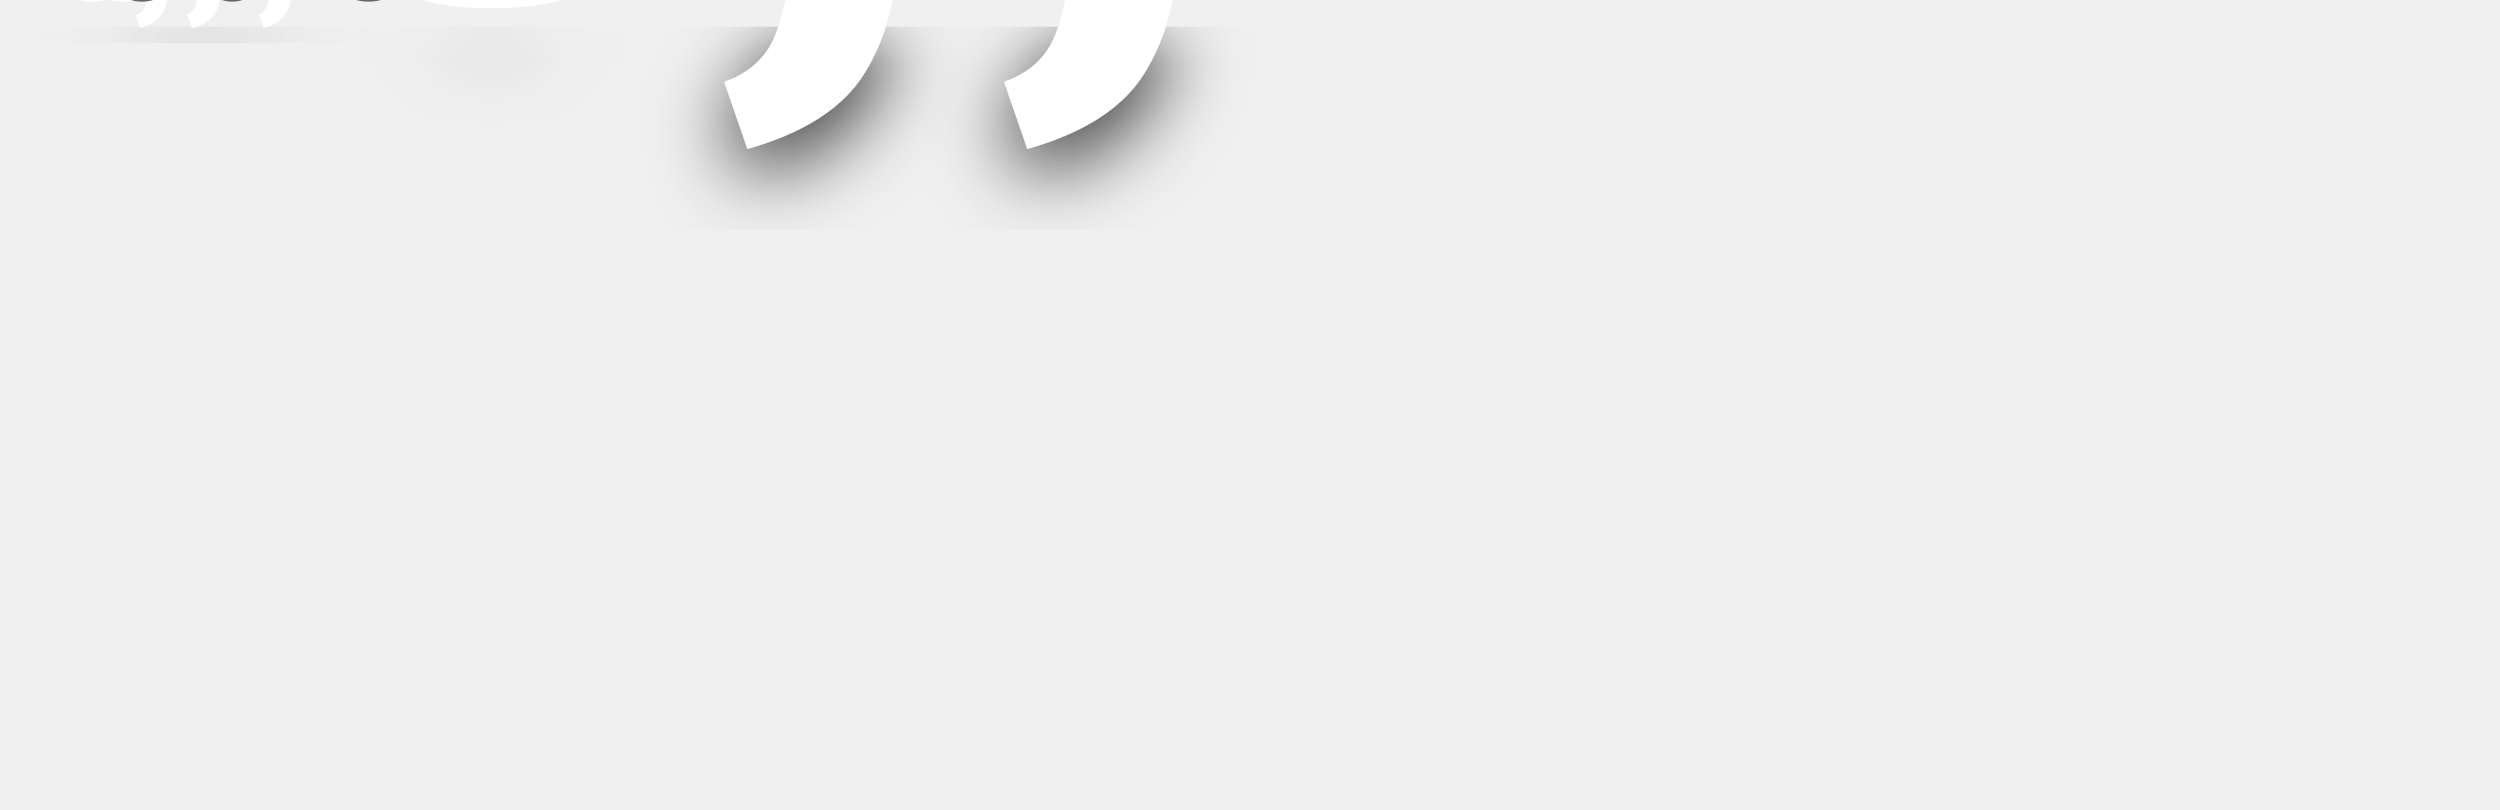
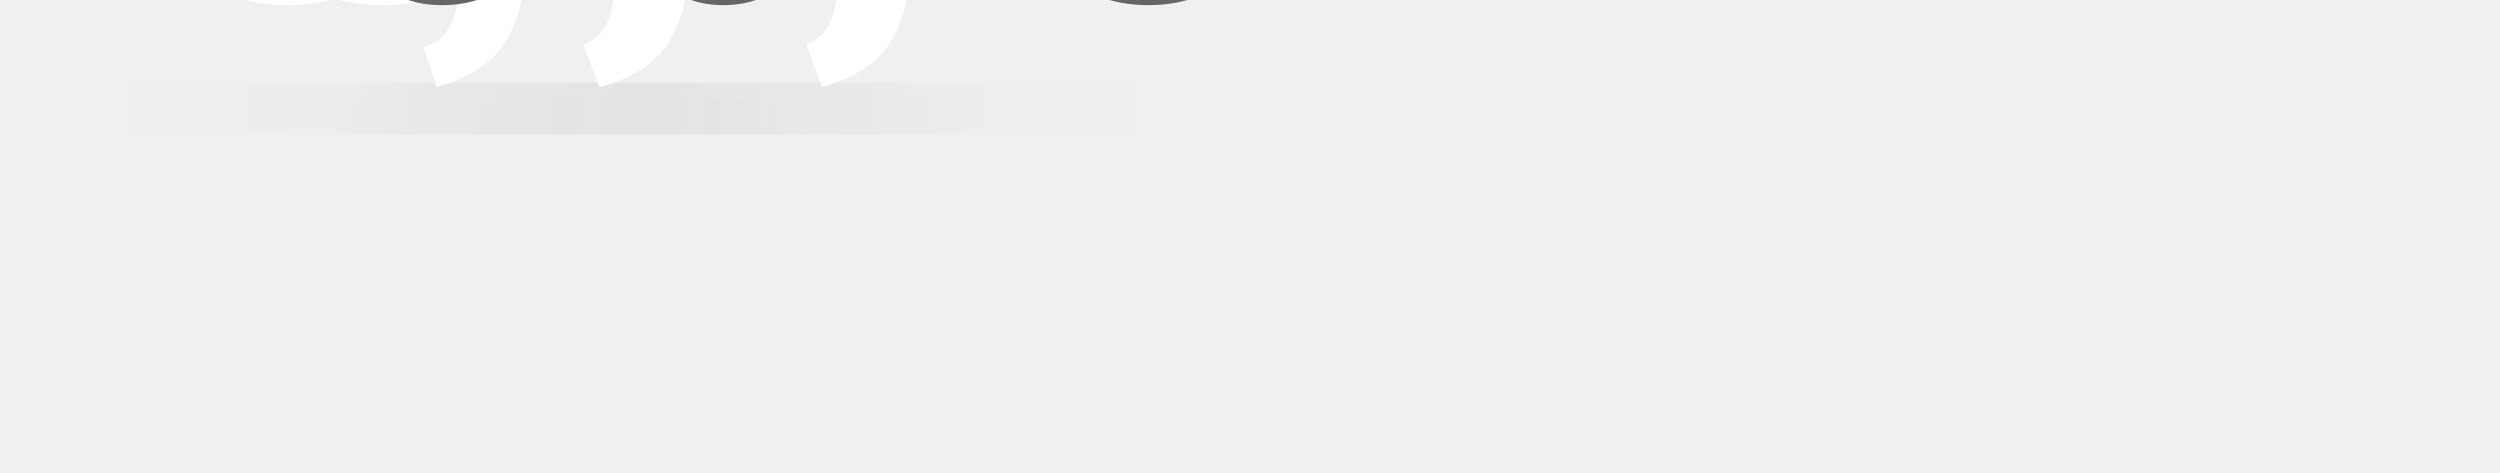
<svg xmlns="http://www.w3.org/2000/svg" width="{{width}}" height="{{height}}">
  <defs>
    <linearGradient id="claudeGradient" x1="0%" y1="0%" x2="0%" y2="100%">
      <stop offset="0%" style="stop-color:#0a0a0a" />
      <stop offset="50%" style="stop-color:#1a1a1a" />
      <stop offset="100%" style="stop-color:#252525" />
    </linearGradient>
    <linearGradient id="breathingBackground" x1="0%" y1="0%" x2="100%" y2="0%">
      <stop offset="0%" stop-color="#2d2d2d" />
      <stop offset="50%" stop-color="#404040" />
      <stop offset="100%" stop-color="#2d2d2d" />
    </linearGradient>
    <linearGradient id="progressFill" x1="0%" y1="0%" x2="100%" y2="0%">
      <stop offset="0%" stop-color="#d97706" />
      <stop offset="50%" stop-color="#f59e0b" />
      <stop offset="100%" stop-color="#d97706" />
    </linearGradient>
    <filter id="dropShadow" x="-50%" y="-50%" width="200%" height="200%">
      <feGaussianBlur in="SourceAlpha" stdDeviation="8" />
      <feOffset dx="0" dy="4" result="offsetblur" />
      <feFlood flood-color="#000000" flood-opacity="0.5" />
      <feComposite in2="offsetblur" operator="in" />
      <feMerge>
        <feMergeNode />
        <feMergeNode in="SourceGraphic" />
      </feMerge>
    </filter>
    <filter id="textShadow">
      <feGaussianBlur in="SourceAlpha" stdDeviation="3" />
      <feOffset dx="0" dy="2" result="offsetblur" />
      <feFlood flood-color="#000000" flood-opacity="0.8" />
      <feComposite in2="offsetblur" operator="in" />
      <feMerge>
        <feMergeNode />
        <feMergeNode in="SourceGraphic" />
      </feMerge>
    </filter>
  </defs>
  <rect width="{{width}}" height="{{height}}" fill="url(#claudeGradient)" />
  <rect width="{{width}}" height="{{height}}" fill="none" stroke="url(#claudeGradient)" stroke-width="100" opacity="0.3" />

  
  {{#each podcastNameLines}}
  <text x="{{../centerX}}" y="{{../podcastNameY}}" dy="{{@index}}em" text-anchor="middle" fill="#ffffff" font-size="{{../podcastNameSize}}" font-weight="800" font-family="Roboto, 'Noto Sans', -apple-system, BlinkMacSystemFont, 'Segoe UI', Arial, sans-serif" letter-spacing="1.5" filter="url(#textShadow)">{{this}}</text>
  {{/each}}

  
  <rect x="{{artworkX}}" y="{{artworkY}}" width="{{artworkSize}}" height="{{artworkSize}}" rx="20" fill="#1a1a1a" filter="url(#dropShadow)" />
  <rect x="{{artworkX}}" y="{{artworkY}}" width="{{artworkSize}}" height="{{artworkSize}}" rx="20" fill="none" stroke="rgba(255,255,255,0.1)" stroke-width="2" />

  
  {{#each episodeTitleLines}}
  <text x="{{../centerX}}" y="{{../episodeTitleY}}" dy="{{@index}}em" text-anchor="middle" fill="#ffffff" font-size="{{../episodeTitleSize}}" font-weight="600" font-family="Roboto, 'Noto Sans', -apple-system, BlinkMacSystemFont, 'Segoe UI', Arial, sans-serif" filter="url(#textShadow)">{{this}}</text>
  {{/each}}

  
  
  <rect x="{{progressElements.progressBar.x}}" y="{{progressElements.progressBar.y}}" width="{{progressElements.progressBar.width}}" height="{{progressElements.progressBar.height}}" fill="url(#breathingBackground)" rx="{{progressElements.progressBar.height}}" ry="{{progressElements.progressBar.height}}" />
  <rect x="{{progressElements.progressBar.x}}" y="{{progressElements.progressBar.y}}" width="{{progressElements.progressBar.fillWidth}}" height="{{progressElements.progressBar.height}}" fill="url(#progressFill)" rx="{{progressElements.progressBar.height}}" ry="{{progressElements.progressBar.height}}" />

  
  {{#each progressElements.dancingBars}}
  <rect x="{{x}}" y="{{y}}" width="{{width}}" height="{{height}}" fill="#666666" rx="1" ry="1" />
  {{/each}}

  
-   {{#if captionsEnabled}}
-   {{#each captionLines}}
-   <text x="{{../centerX}}" y="{{../captionY}}" dy="{{@index}}em" text-anchor="middle" fill="#ffffff" font-size="64" font-weight="700" font-family="Roboto, 'Noto Sans', -apple-system, BlinkMacSystemFont, 'Segoe UI', Arial, sans-serif" filter="url(#textShadow)">{{this}}</text>
-   {{/each}}
-   {{/if}}
- 
-   
  <text x="{{progressElements.watermarkText.x}}" y="{{progressElements.watermarkText.y}}" font-family="Roboto, 'Noto Sans', -apple-system, BlinkMacSystemFont, 'Segoe UI', Arial, sans-serif" font-size="{{progressElements.watermarkText.fontSize}}" font-weight="500" fill="#666666">Audio2</text>
</svg>
